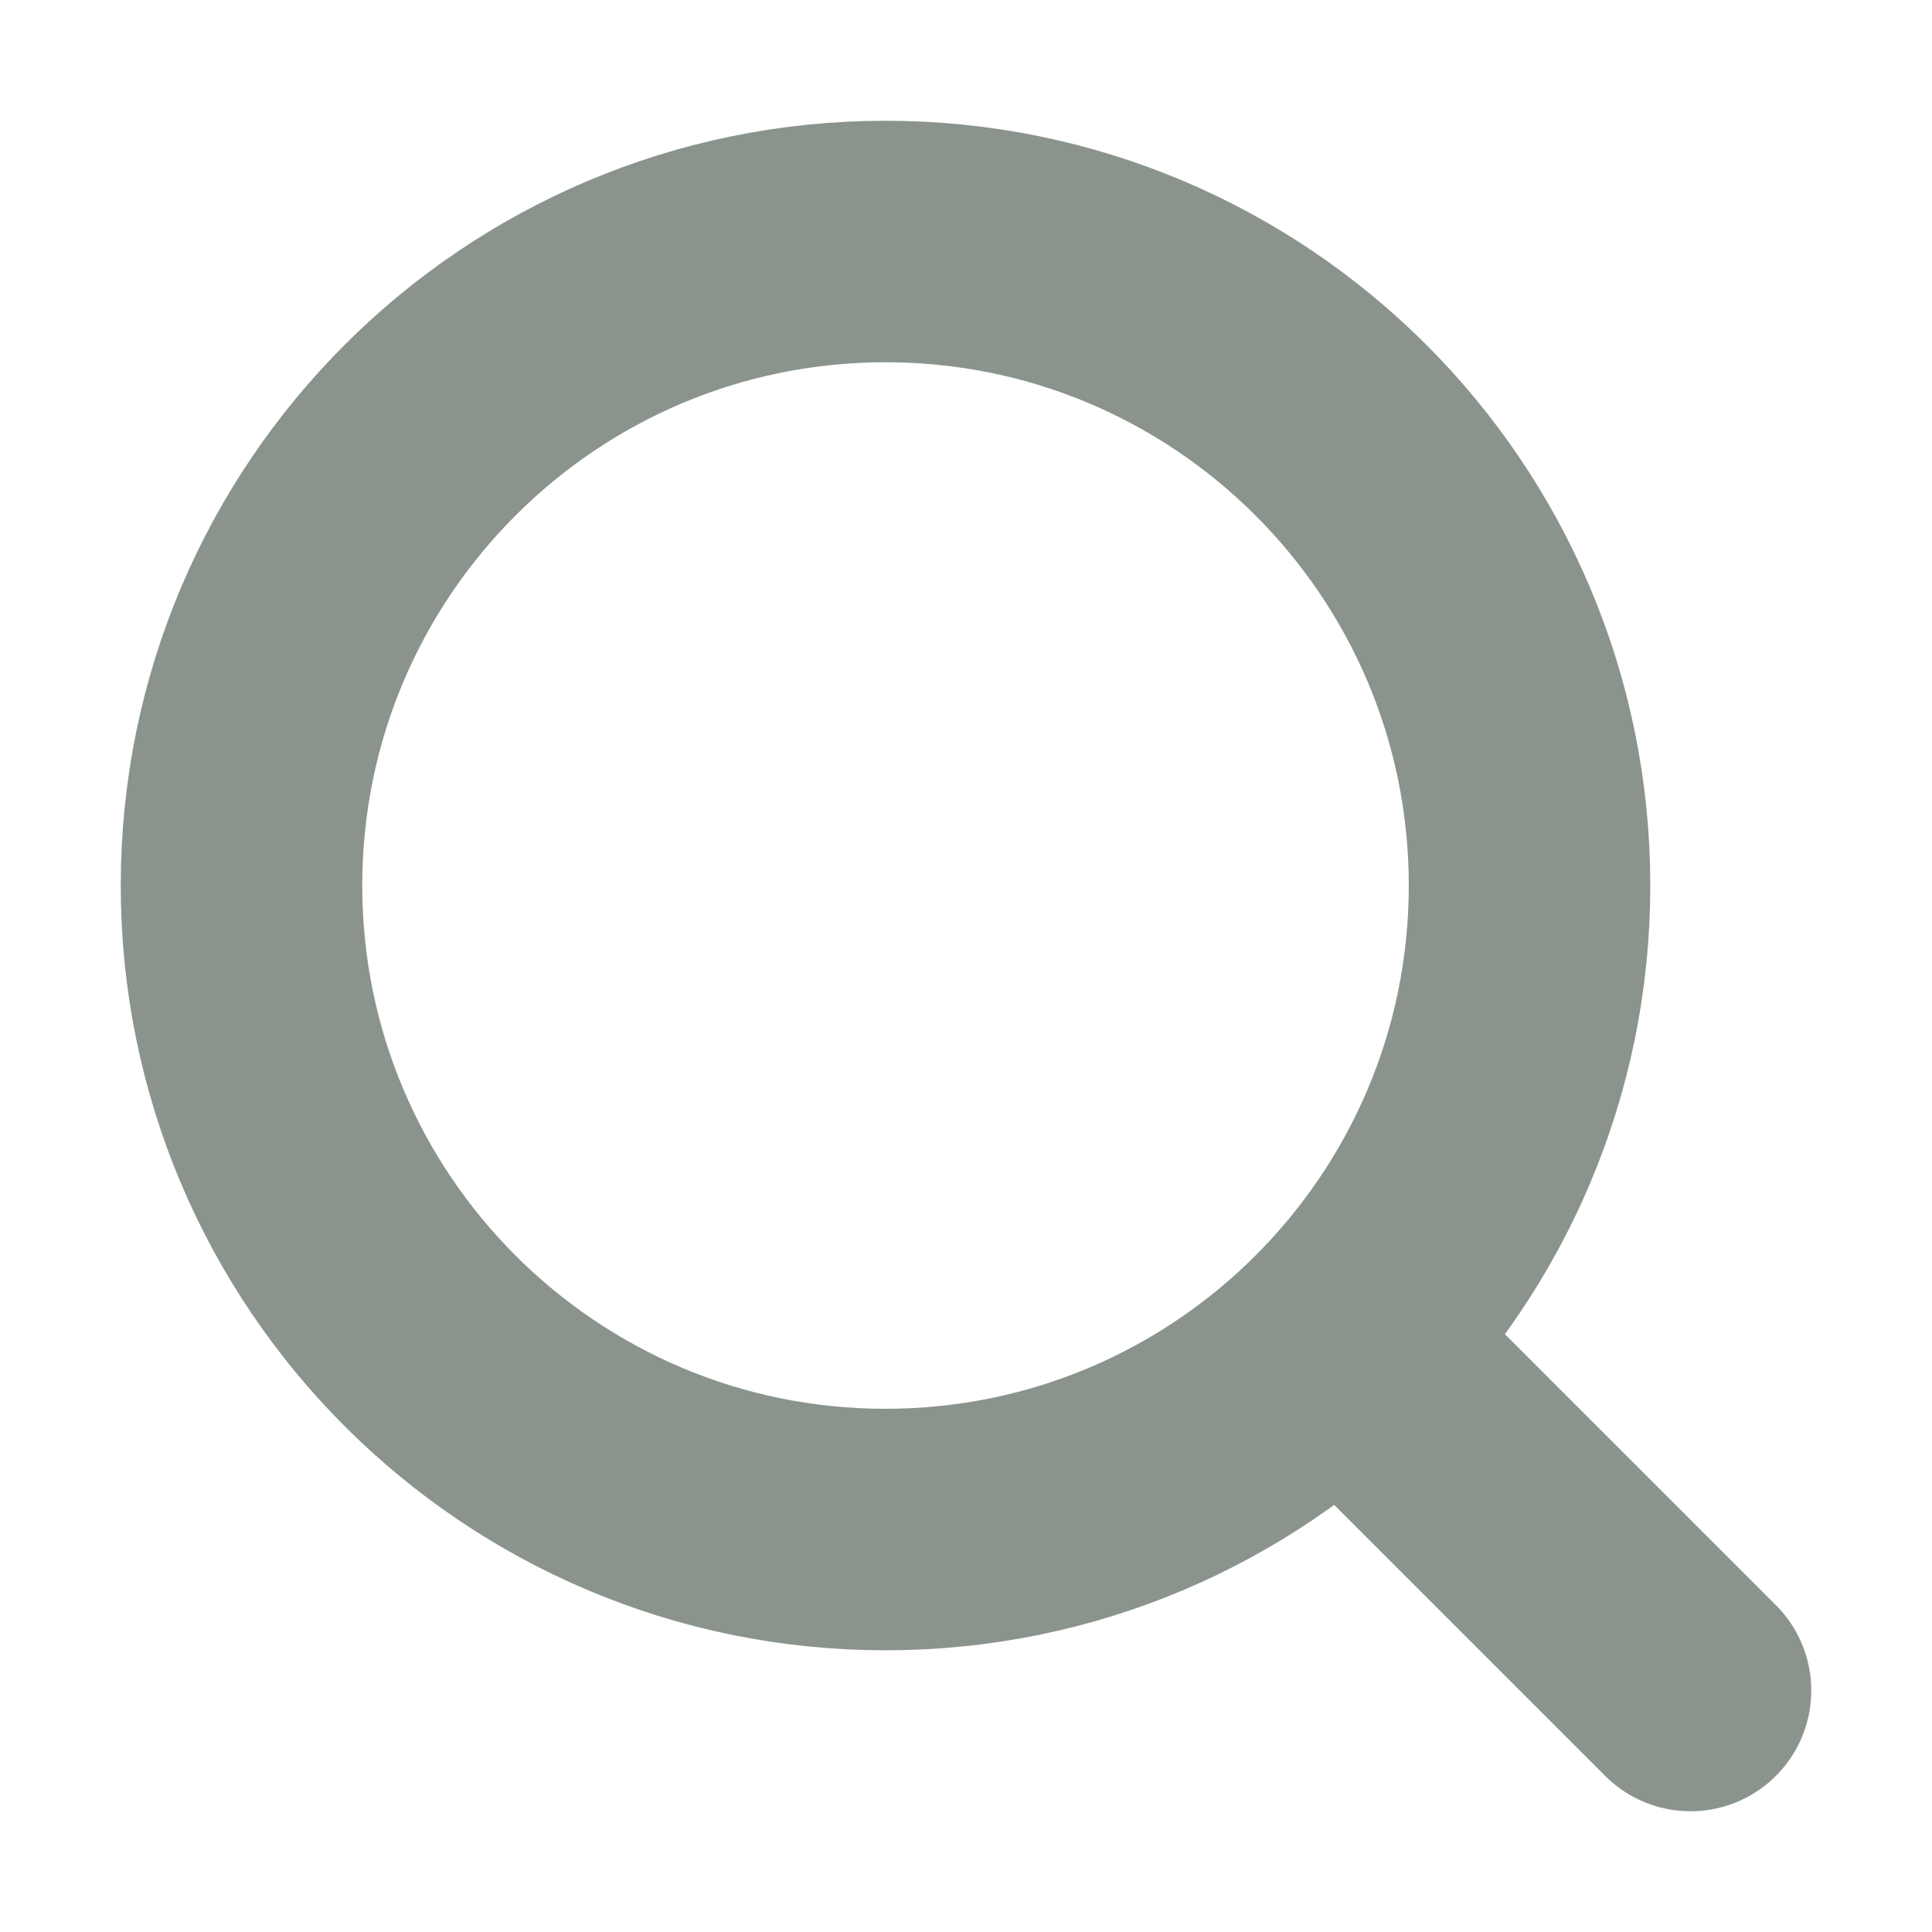
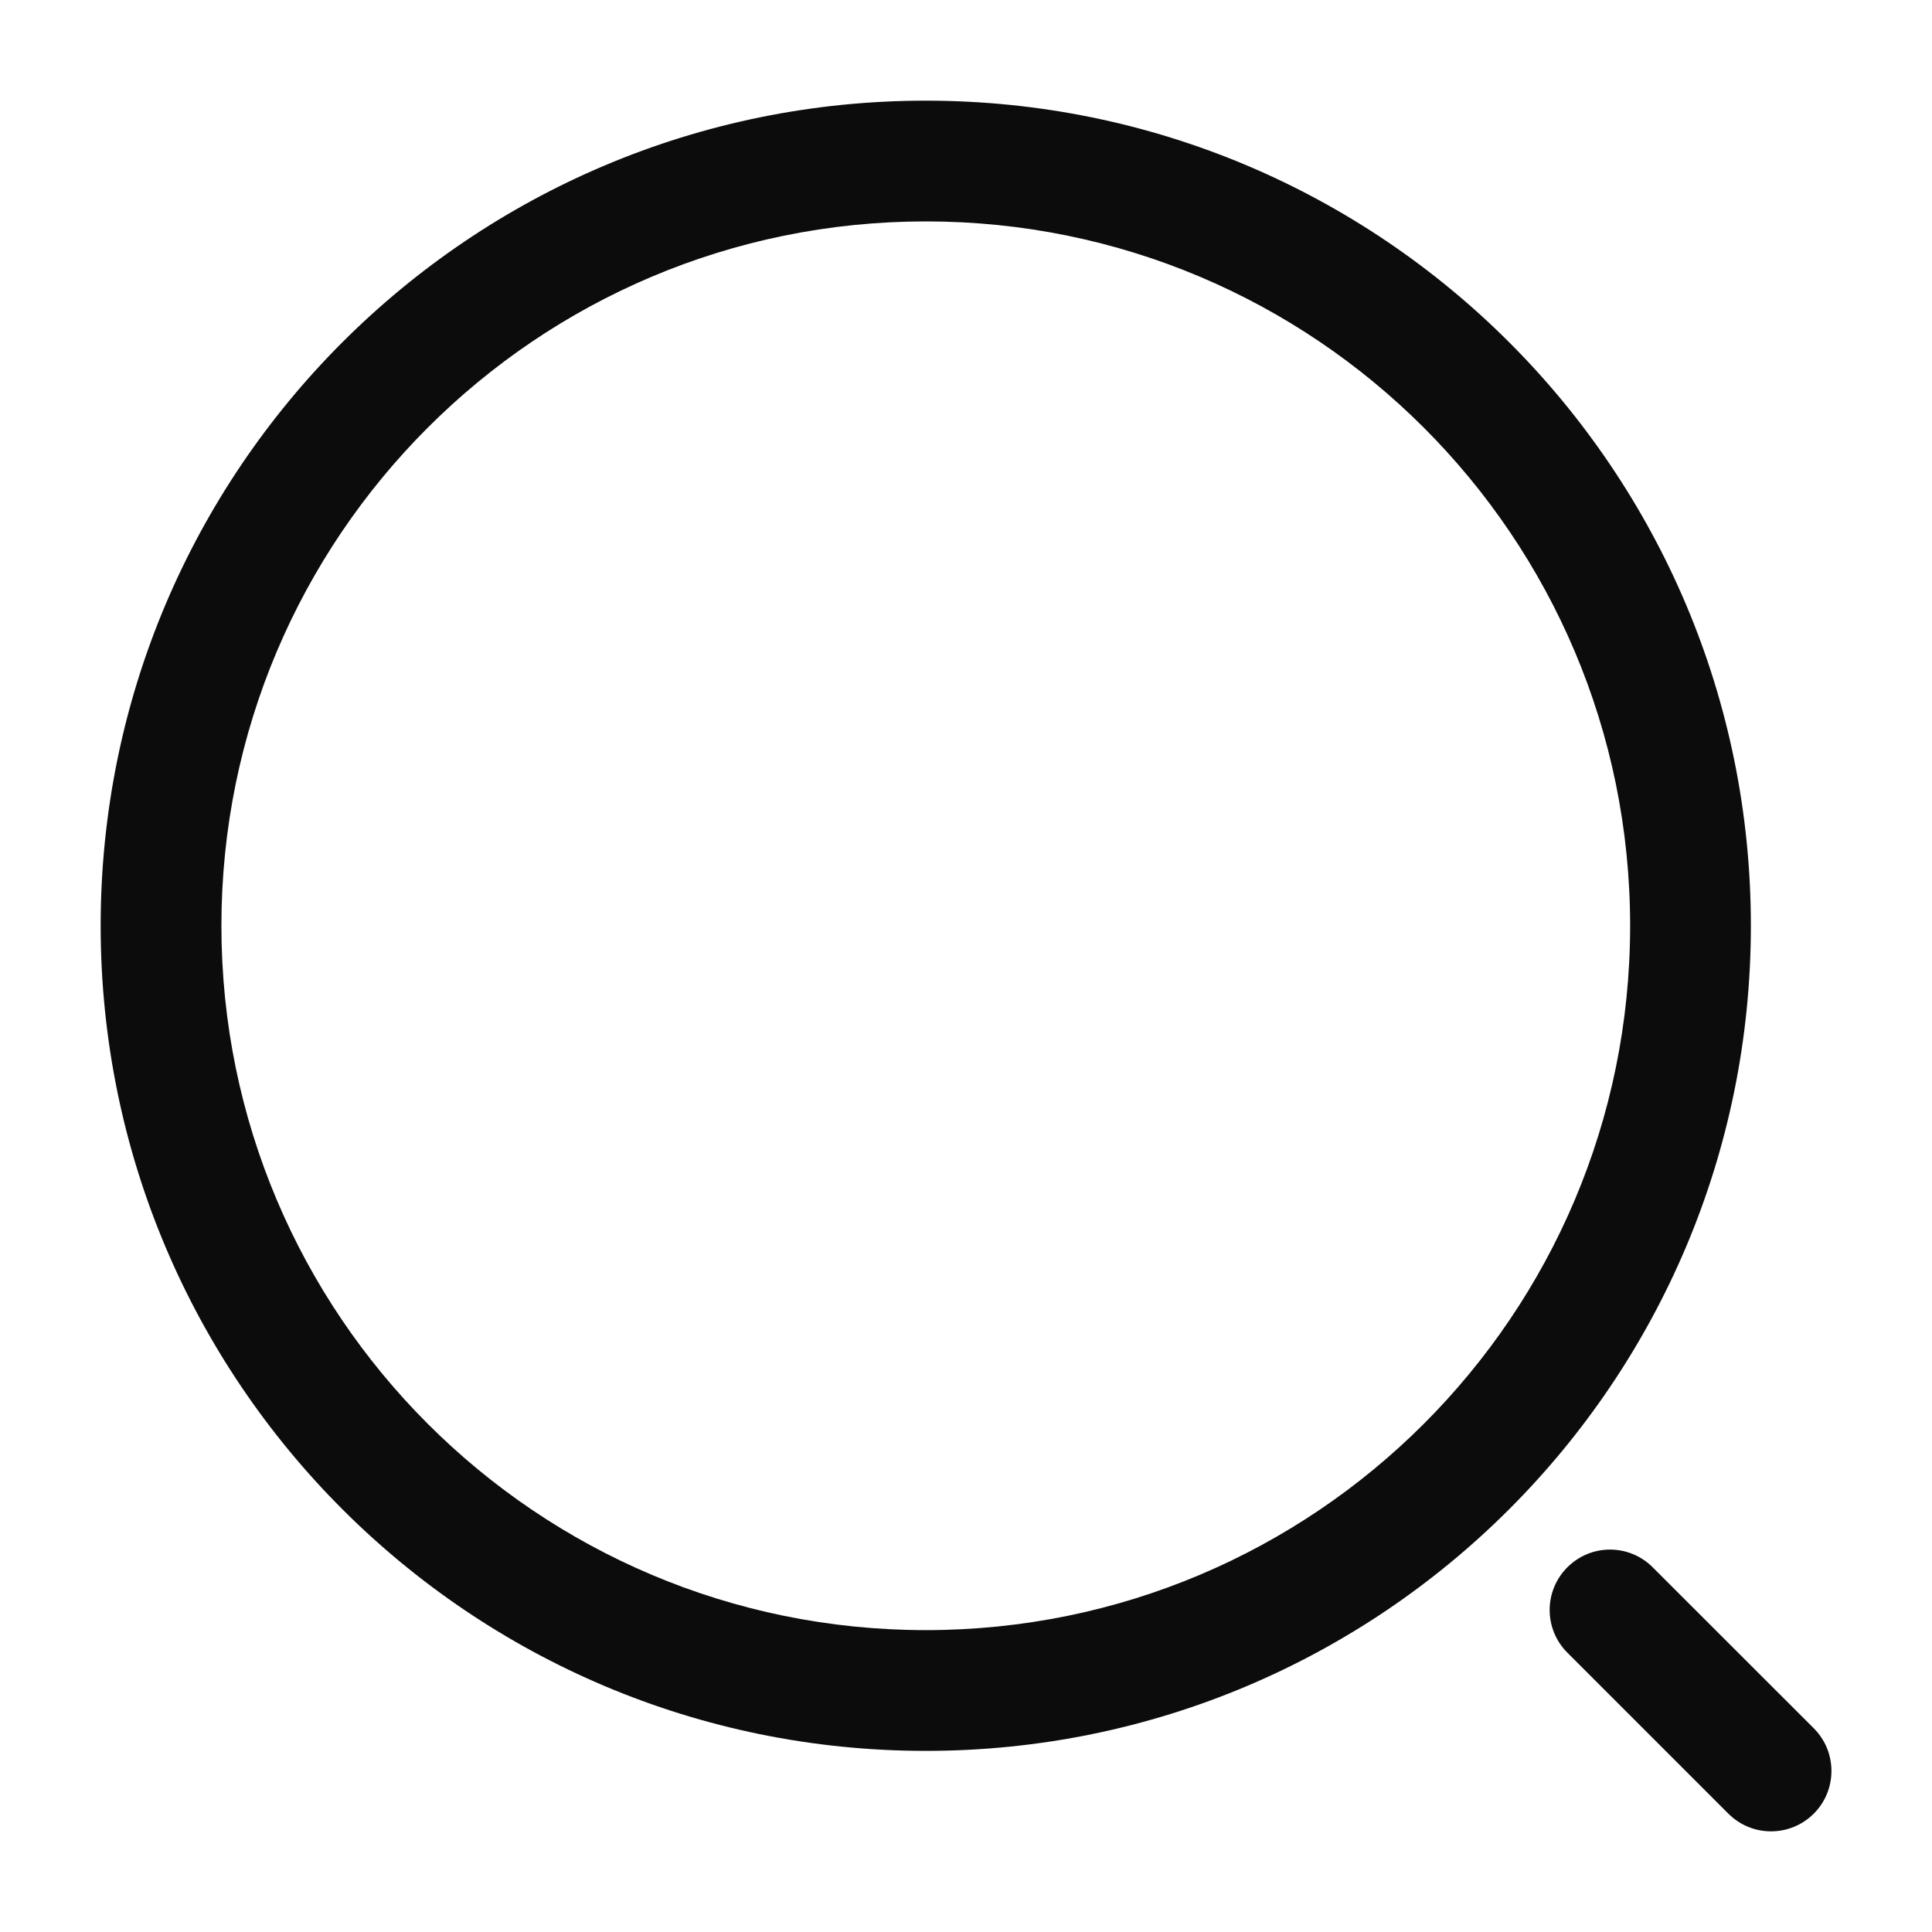
- <svg xmlns="http://www.w3.org/2000/svg" width="16" height="16" viewBox="0 0 16 16" fill="none">
-   <path d="M14 14L11.107 11.107" stroke="#8A948C" stroke-width="2" stroke-linecap="round" stroke-linejoin="round" />
-   <path d="M7.333 12.667C10.279 12.667 12.667 10.279 12.667 7.333C12.667 4.388 10.279 2 7.333 2C4.388 2 2 4.388 2 7.333C2 10.279 4.388 12.667 7.333 12.667Z" stroke="#8A948C" stroke-width="2" stroke-linecap="round" stroke-linejoin="round" />
+ <svg xmlns="http://www.w3.org/2000/svg" width="20" height="20" viewBox="0 0 20 20" fill="none">
+   <path d="M16.875 9.583C16.875 5.556 13.611 2.292 9.584 2.292C5.557 2.292 2.292 5.556 2.292 9.583C2.292 13.61 5.557 16.875 9.584 16.875C13.611 16.875 16.875 13.61 16.875 9.583ZM18.125 9.583C18.125 14.301 14.301 18.125 9.584 18.125C4.866 18.125 1.042 14.301 1.042 9.583C1.042 4.866 4.866 1.042 9.584 1.042C14.301 1.042 18.125 4.866 18.125 9.583Z" fill="#0C0C0C" />
+   <path d="M16.225 16.225C16.469 15.98 16.865 15.98 17.109 16.225L18.776 17.891C19.02 18.135 19.02 18.531 18.776 18.775C18.531 19.019 18.136 19.019 17.892 18.775L16.225 17.108C15.981 16.864 15.981 16.469 16.225 16.225Z" fill="#0C0C0C" />
</svg>
